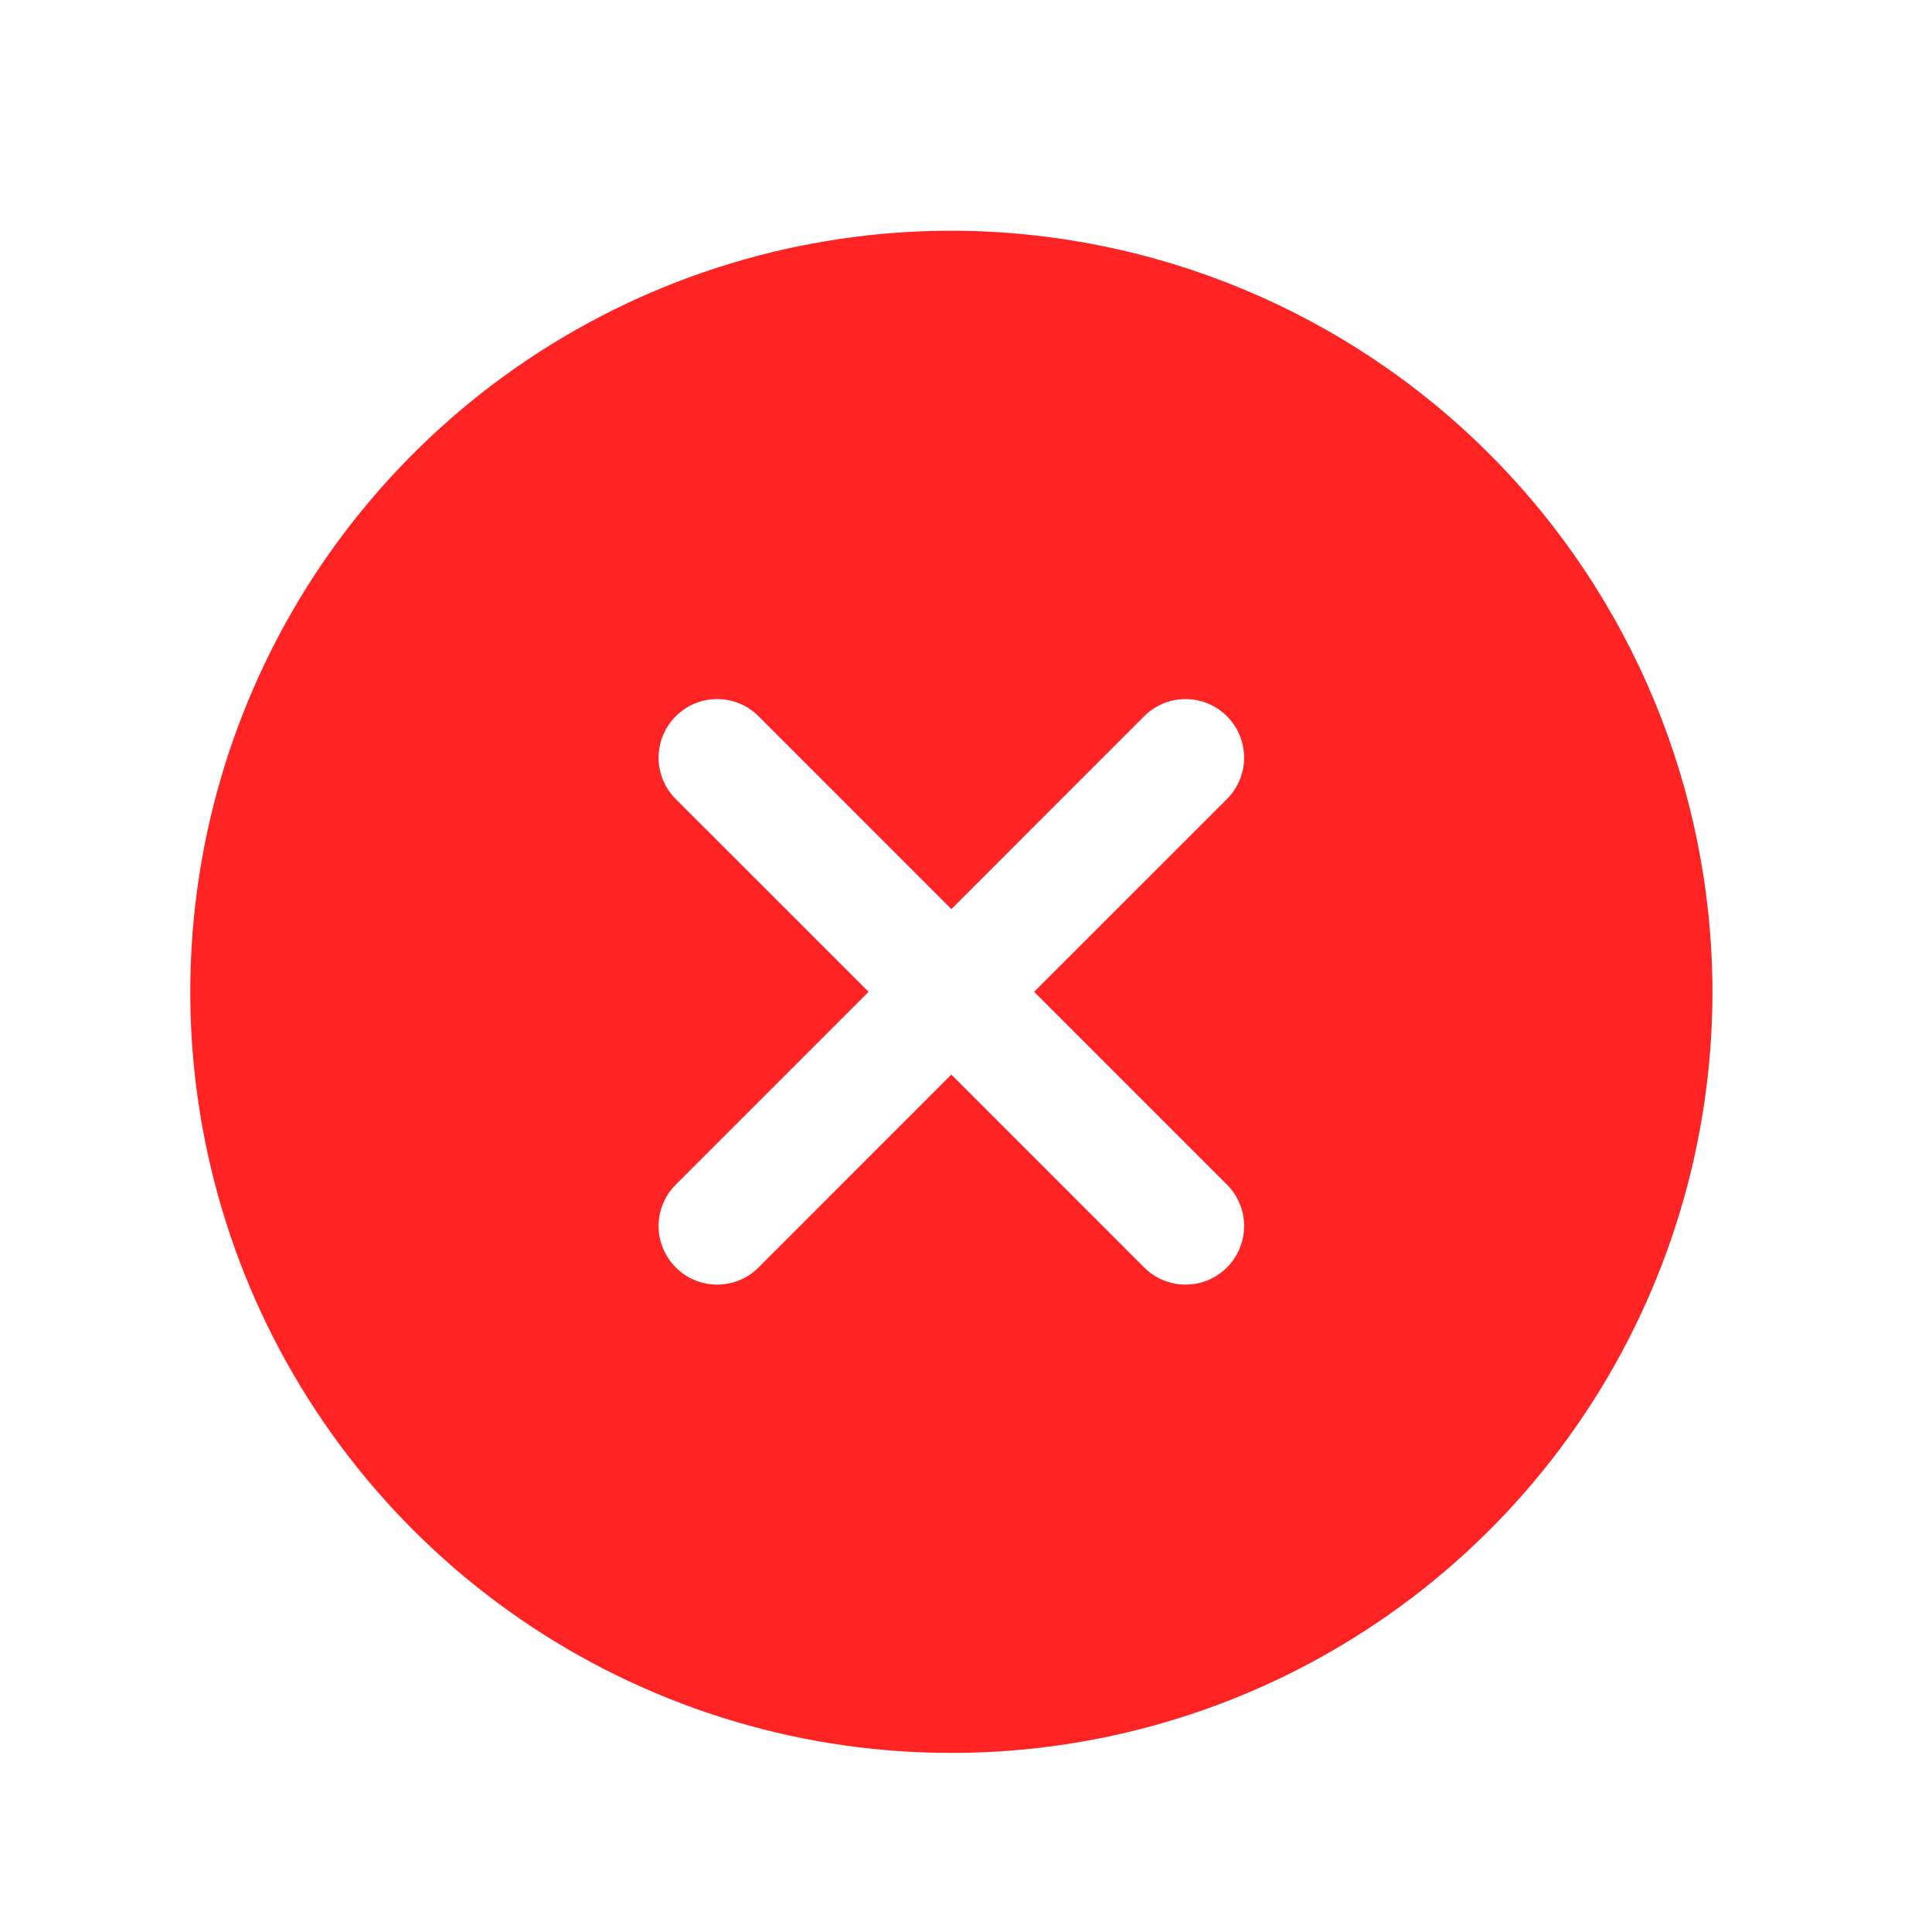
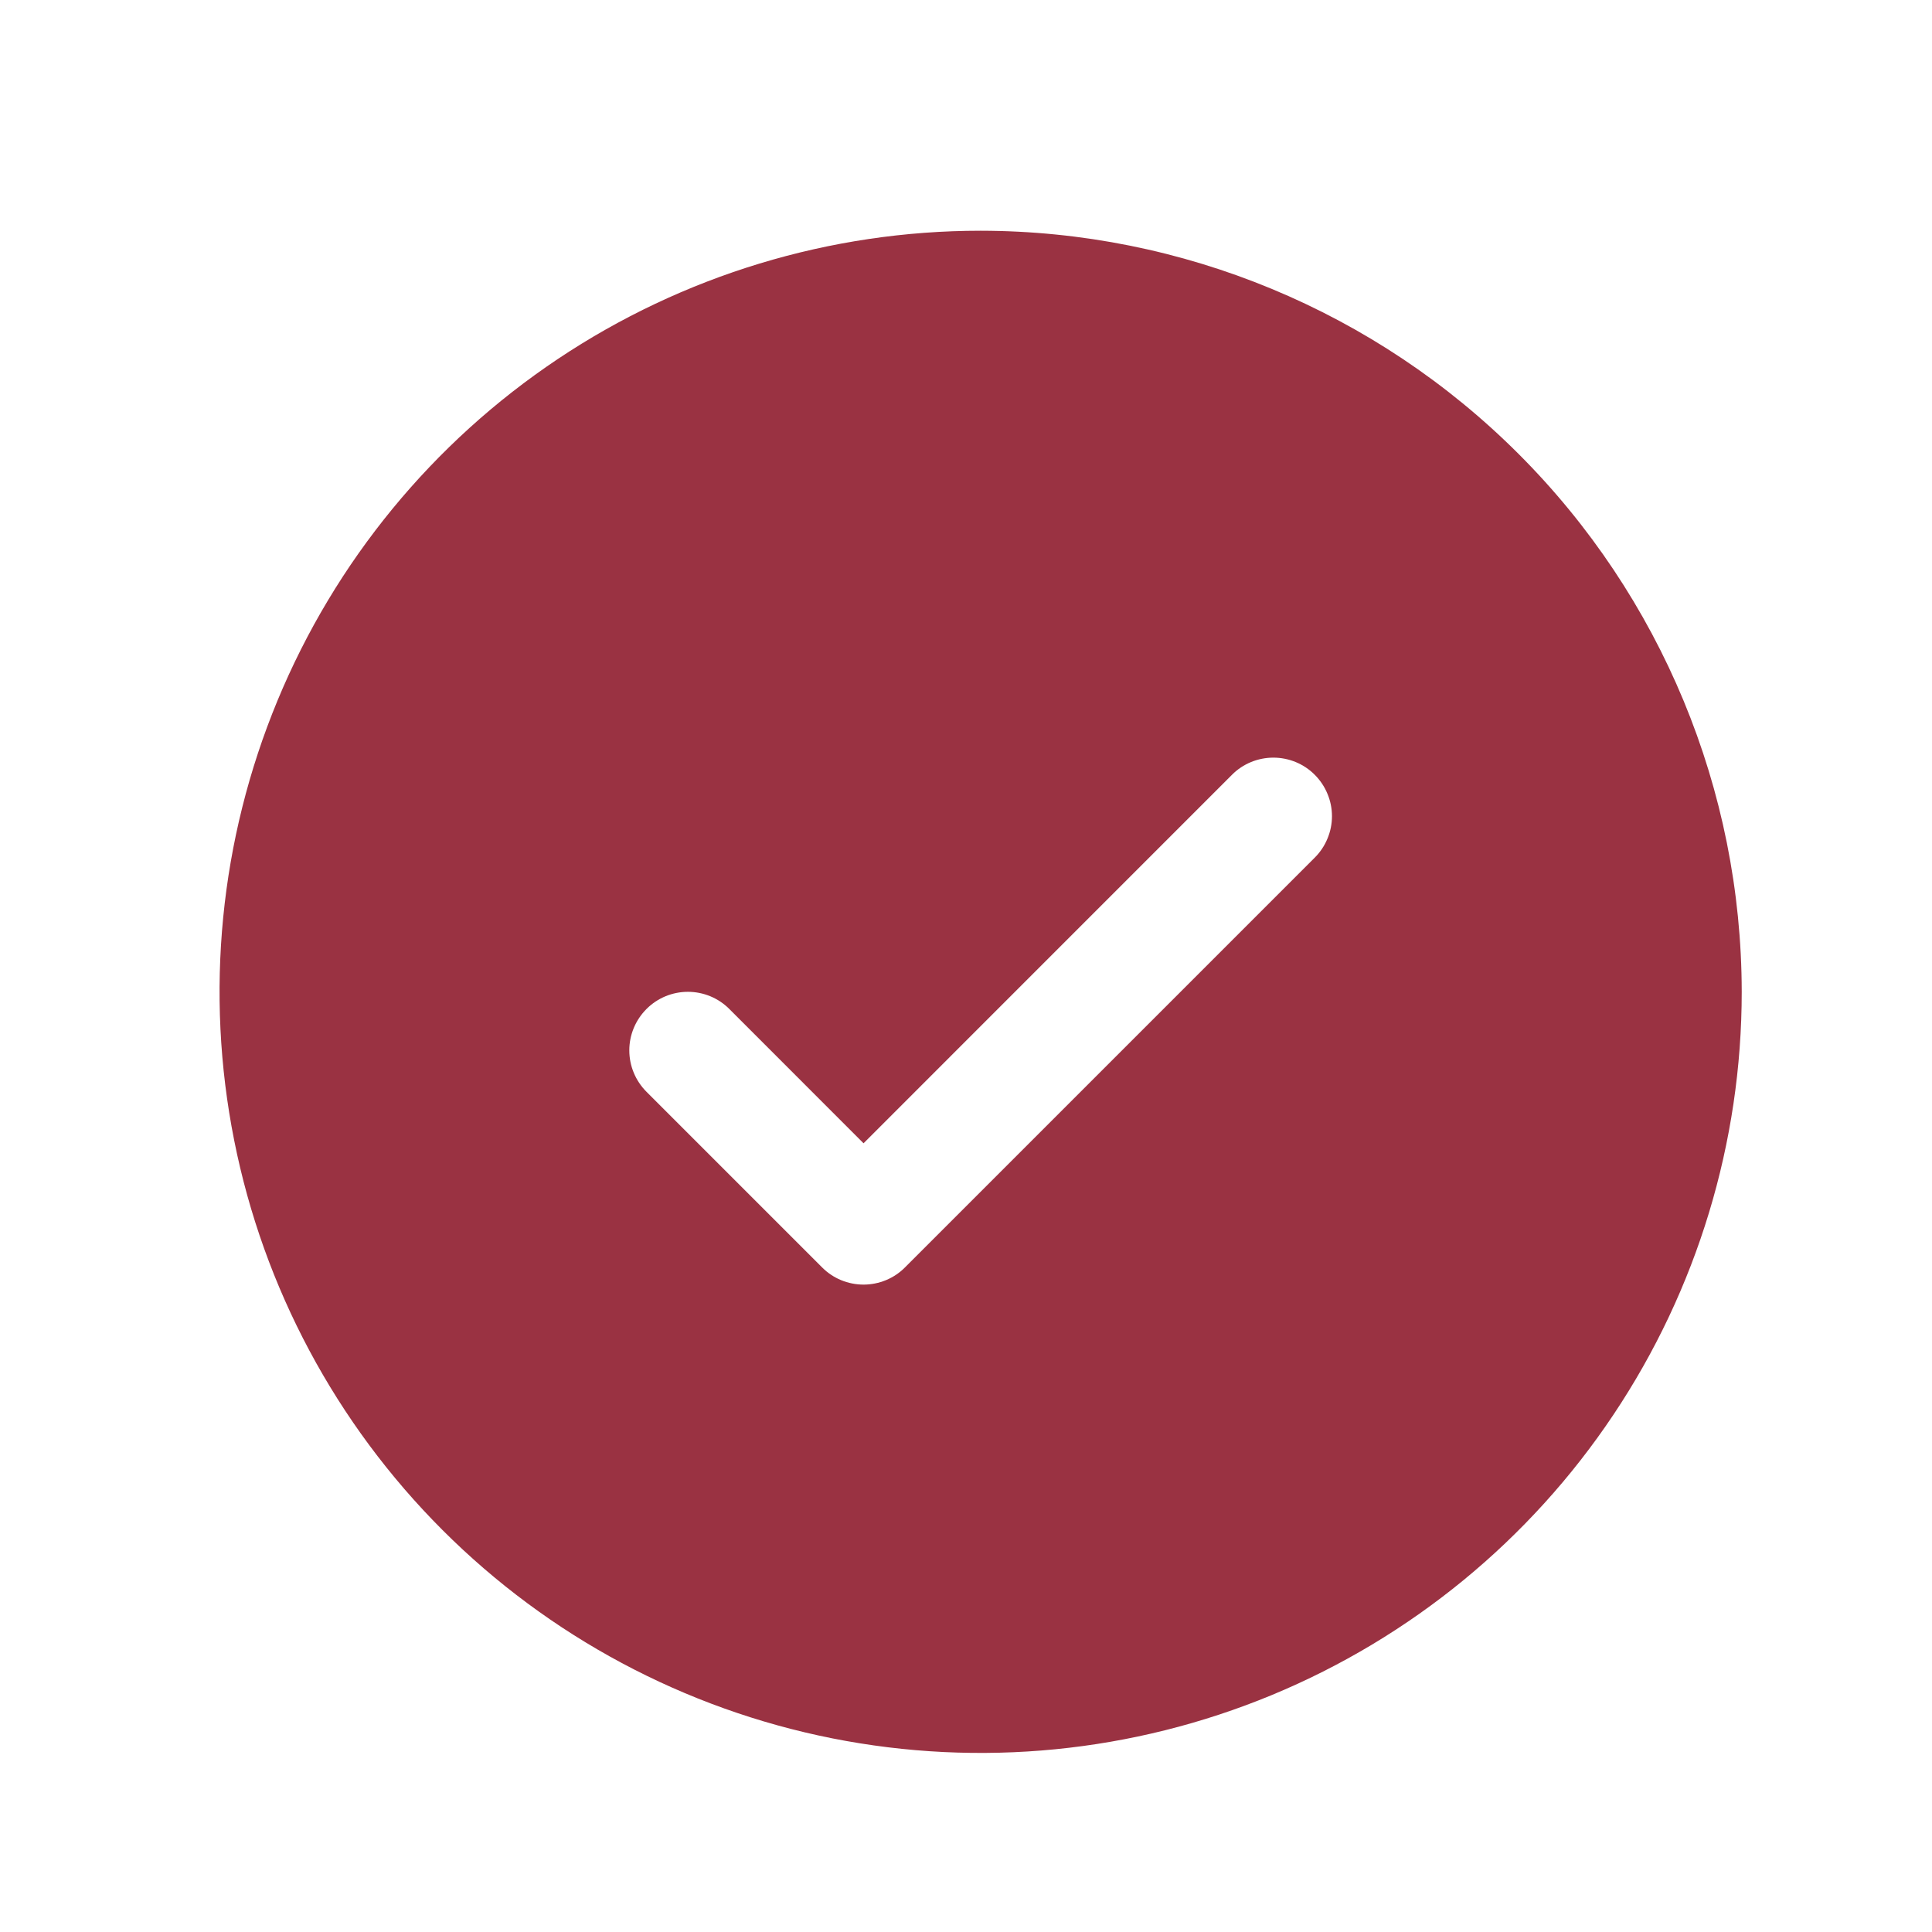
<svg xmlns="http://www.w3.org/2000/svg" width="33" height="33" viewBox="0 0 33 33" fill="none">
-   <path d="M16.25 3.941C13.679 3.941 11.165 4.704 9.028 6.132C6.89 7.561 5.224 9.591 4.24 11.966C3.256 14.342 2.998 16.956 3.5 19.478C4.001 21.999 5.24 24.316 7.058 26.134C8.876 27.952 11.192 29.19 13.714 29.692C16.236 30.193 18.849 29.936 21.225 28.952C23.6 27.968 25.631 26.302 27.059 24.164C28.488 22.026 29.25 19.513 29.25 16.941C29.246 13.495 27.876 10.19 25.438 7.753C23.001 5.316 19.697 3.945 16.25 3.941ZM20.957 20.234C21.05 20.327 21.124 20.437 21.174 20.558C21.225 20.68 21.251 20.81 21.251 20.941C21.251 21.073 21.225 21.203 21.174 21.324C21.124 21.446 21.05 21.556 20.957 21.649C20.865 21.742 20.754 21.816 20.633 21.866C20.512 21.916 20.381 21.942 20.25 21.942C20.119 21.942 19.988 21.916 19.867 21.866C19.746 21.816 19.635 21.742 19.543 21.649L16.25 18.355L12.957 21.649C12.865 21.742 12.754 21.816 12.633 21.866C12.511 21.916 12.381 21.942 12.25 21.942C12.119 21.942 11.989 21.916 11.867 21.866C11.746 21.816 11.635 21.742 11.543 21.649C11.45 21.556 11.376 21.446 11.326 21.324C11.275 21.203 11.249 21.073 11.249 20.941C11.249 20.81 11.275 20.68 11.326 20.558C11.376 20.437 11.45 20.327 11.543 20.234L14.836 16.941L11.543 13.649C11.355 13.461 11.249 13.207 11.249 12.941C11.249 12.676 11.355 12.421 11.543 12.234C11.73 12.046 11.985 11.941 12.25 11.941C12.515 11.941 12.77 12.046 12.957 12.234L16.25 15.528L19.543 12.234C19.635 12.141 19.746 12.067 19.867 12.017C19.988 11.967 20.119 11.941 20.25 11.941C20.381 11.941 20.512 11.967 20.633 12.017C20.754 12.067 20.865 12.141 20.957 12.234C21.05 12.327 21.124 12.437 21.174 12.559C21.225 12.68 21.251 12.81 21.251 12.941C21.251 13.073 21.225 13.203 21.174 13.324C21.124 13.446 21.05 13.556 20.957 13.649L17.664 16.941L20.957 20.234Z" fill="#FF2323" />
+   <path d="M16.75 3.941C14.179 3.941 11.665 4.704 9.528 6.132C7.39 7.561 5.724 9.591 4.74 11.966C3.756 14.342 3.498 16.956 4 19.478C4.501 21.999 5.74 24.316 7.558 26.134C9.376 27.952 11.692 29.19 14.214 29.692C16.736 30.193 19.349 29.936 21.725 28.952C24.1 27.968 26.131 26.302 27.559 24.164C28.988 22.026 29.75 19.513 29.75 16.941C29.746 13.495 28.376 10.19 25.938 7.753C23.501 5.316 20.197 3.945 16.75 3.941ZM22.457 14.649L15.457 21.649C15.365 21.742 15.254 21.816 15.133 21.866C15.011 21.916 14.881 21.942 14.75 21.942C14.619 21.942 14.489 21.916 14.367 21.866C14.246 21.816 14.135 21.742 14.043 21.649L11.043 18.649C10.855 18.461 10.749 18.207 10.749 17.941C10.749 17.676 10.855 17.422 11.043 17.234C11.23 17.046 11.485 16.941 11.75 16.941C12.015 16.941 12.27 17.046 12.457 17.234L14.75 19.528L21.043 13.234C21.135 13.141 21.246 13.067 21.367 13.017C21.488 12.967 21.619 12.941 21.75 12.941C21.881 12.941 22.012 12.967 22.133 13.017C22.254 13.067 22.365 13.141 22.457 13.234C22.55 13.327 22.624 13.437 22.674 13.559C22.725 13.68 22.751 13.81 22.751 13.941C22.751 14.073 22.725 14.203 22.674 14.324C22.624 14.446 22.55 14.556 22.457 14.649Z" fill="#9A3242" />
</svg>
